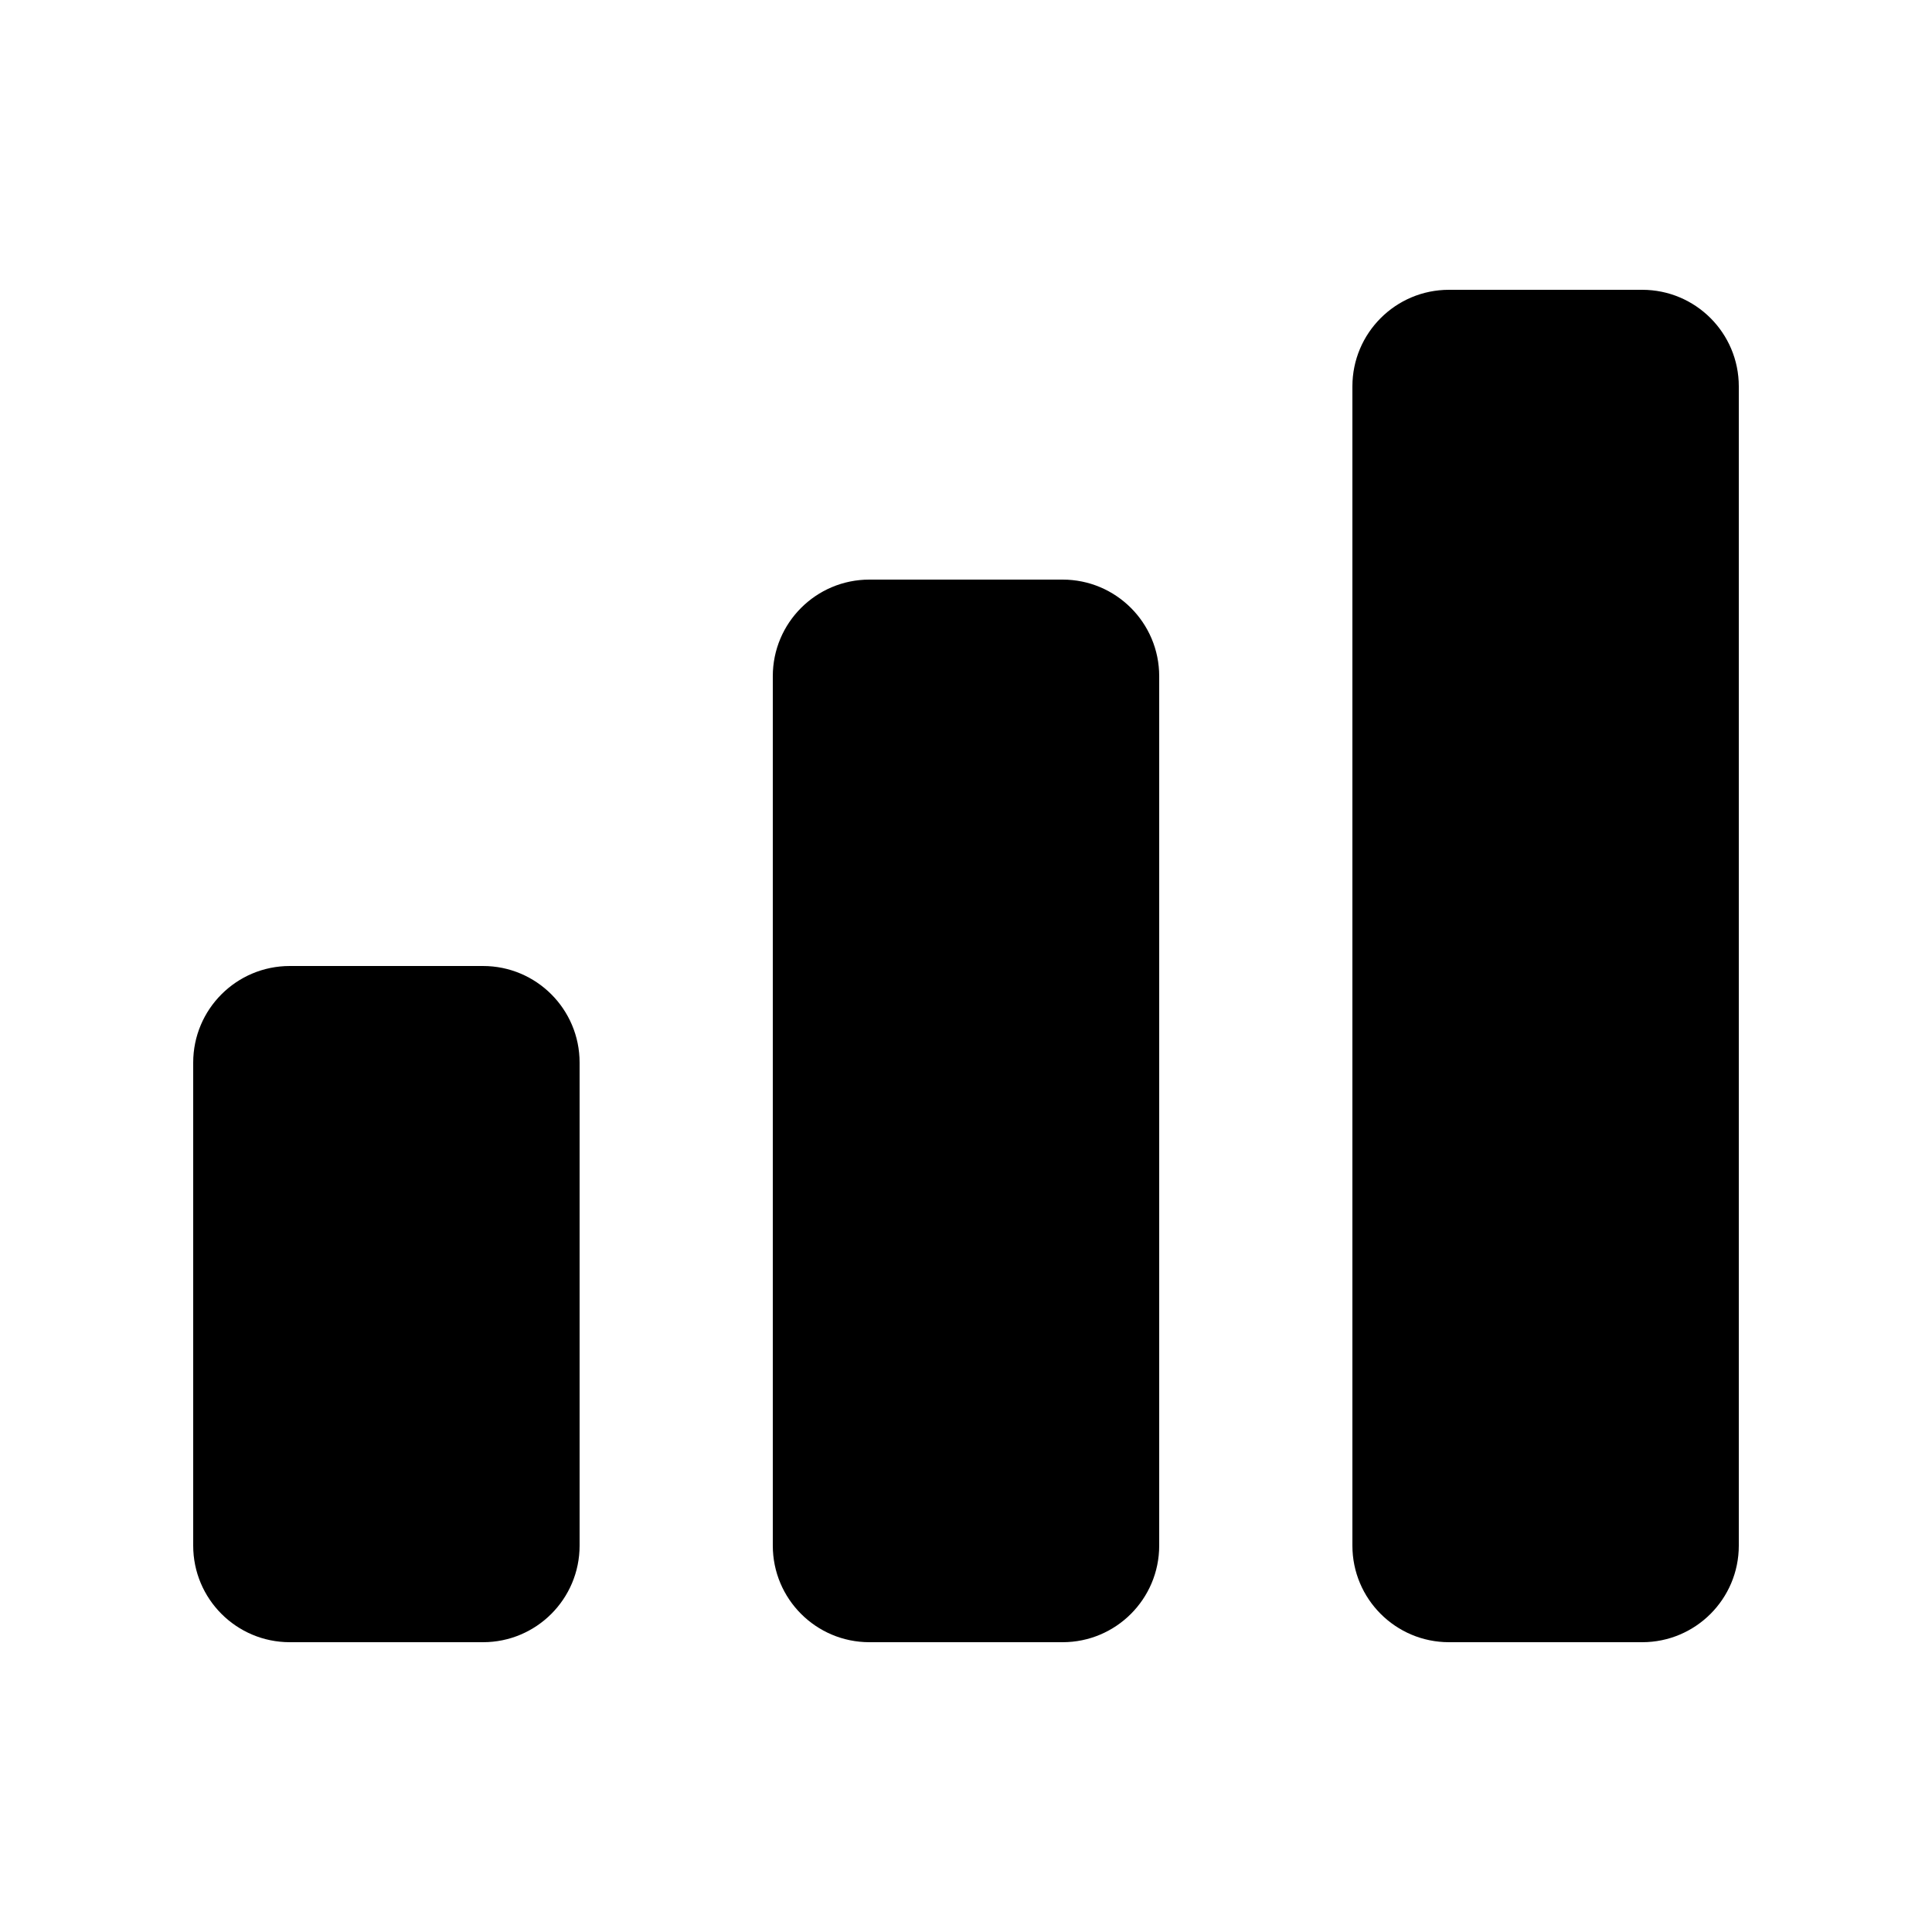
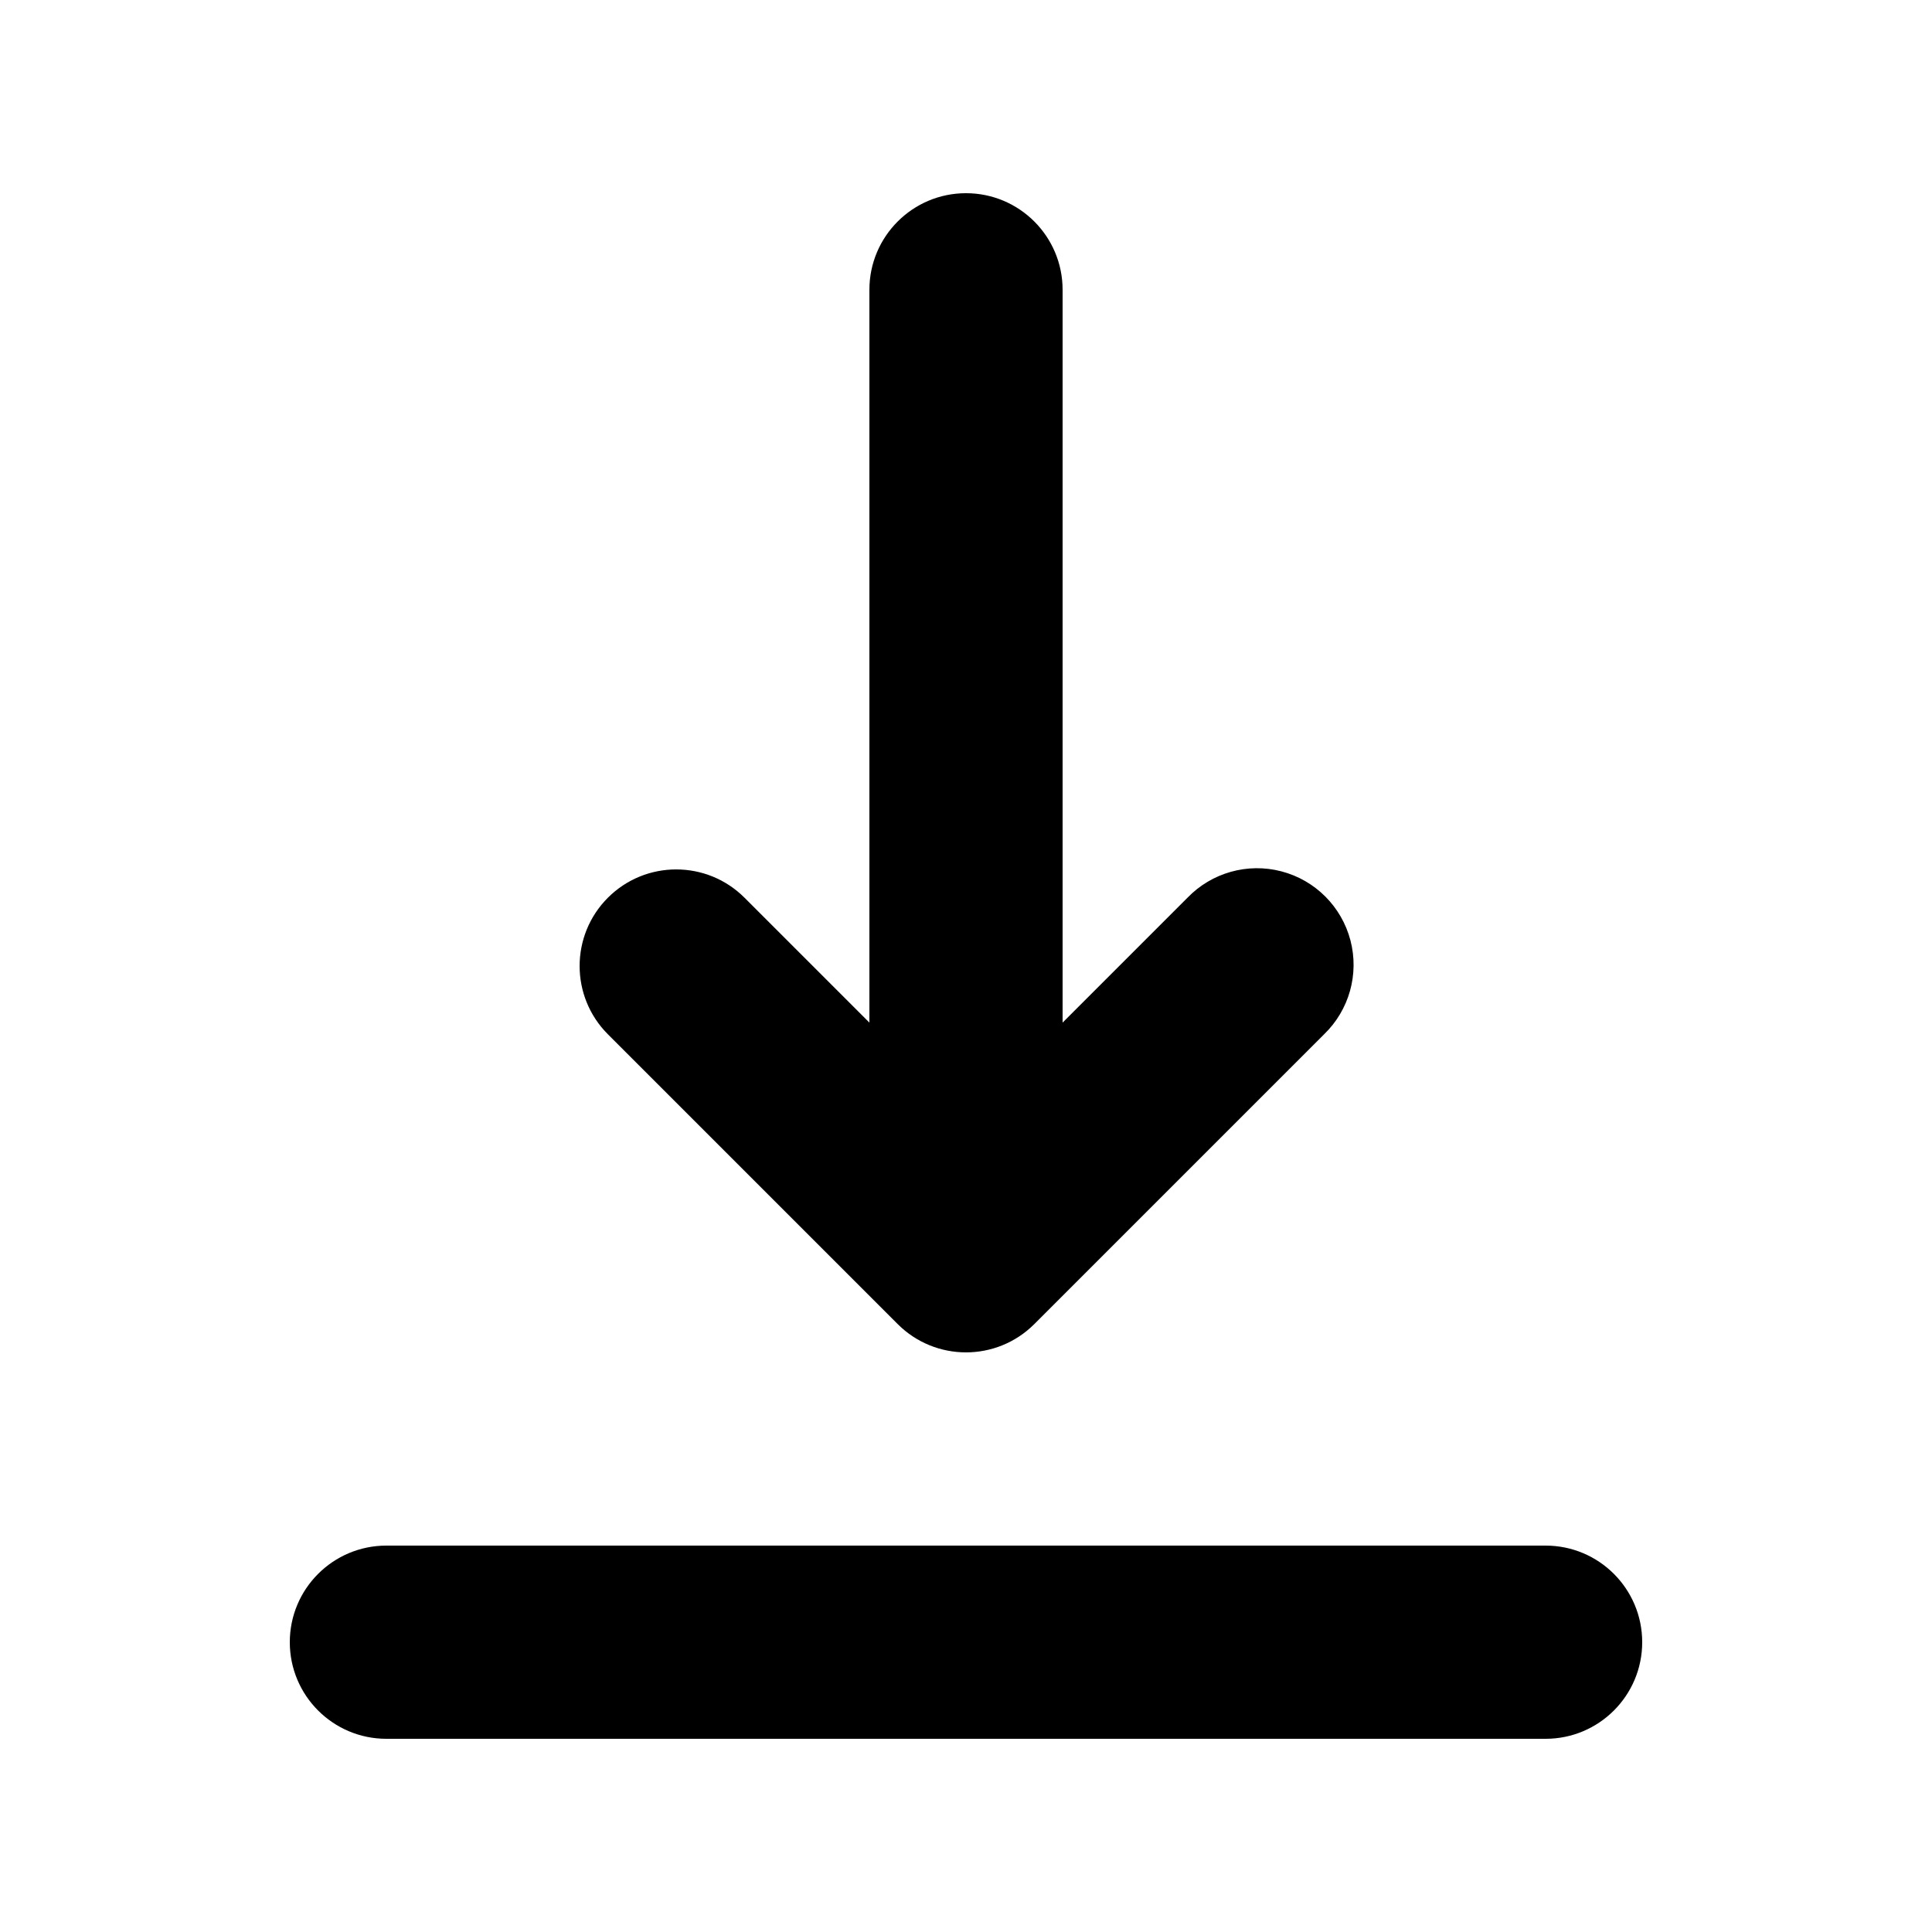
<svg xmlns="http://www.w3.org/2000/svg" viewBox="0 0 20 20" fill="currentColor">
-   <path d="M2 11a1 1 0 011-1h2a1 1 0 011 1v5a1 1 0 01-1 1H3a1 1 0 01-1-1v-5zM8 7a1 1 0 011-1h2a1 1 0 011 1v9a1 1 0 01-1 1H9a1 1 0 01-1-1V7zM14 4a1 1 0 011-1h2a1 1 0 011 1v12a1 1 0 01-1 1h-2a1 1 0 01-1-1V4z" />
+   <path fill-rule="evenodd" d="M3 17a1 1 0 011-1h12a1 1 0 110 2H4a1 1 0 01-1-1zm3.293-7.707a1 1 0 011.414 0L9 10.586V3a1 1 0 112 0v7.586l1.293-1.293a1 1 0 111.414 1.414l-3 3a1 1 0 01-1.414 0l-3-3a1 1 0 010-1.414z" clip-rule="evenodd" />
</svg>
